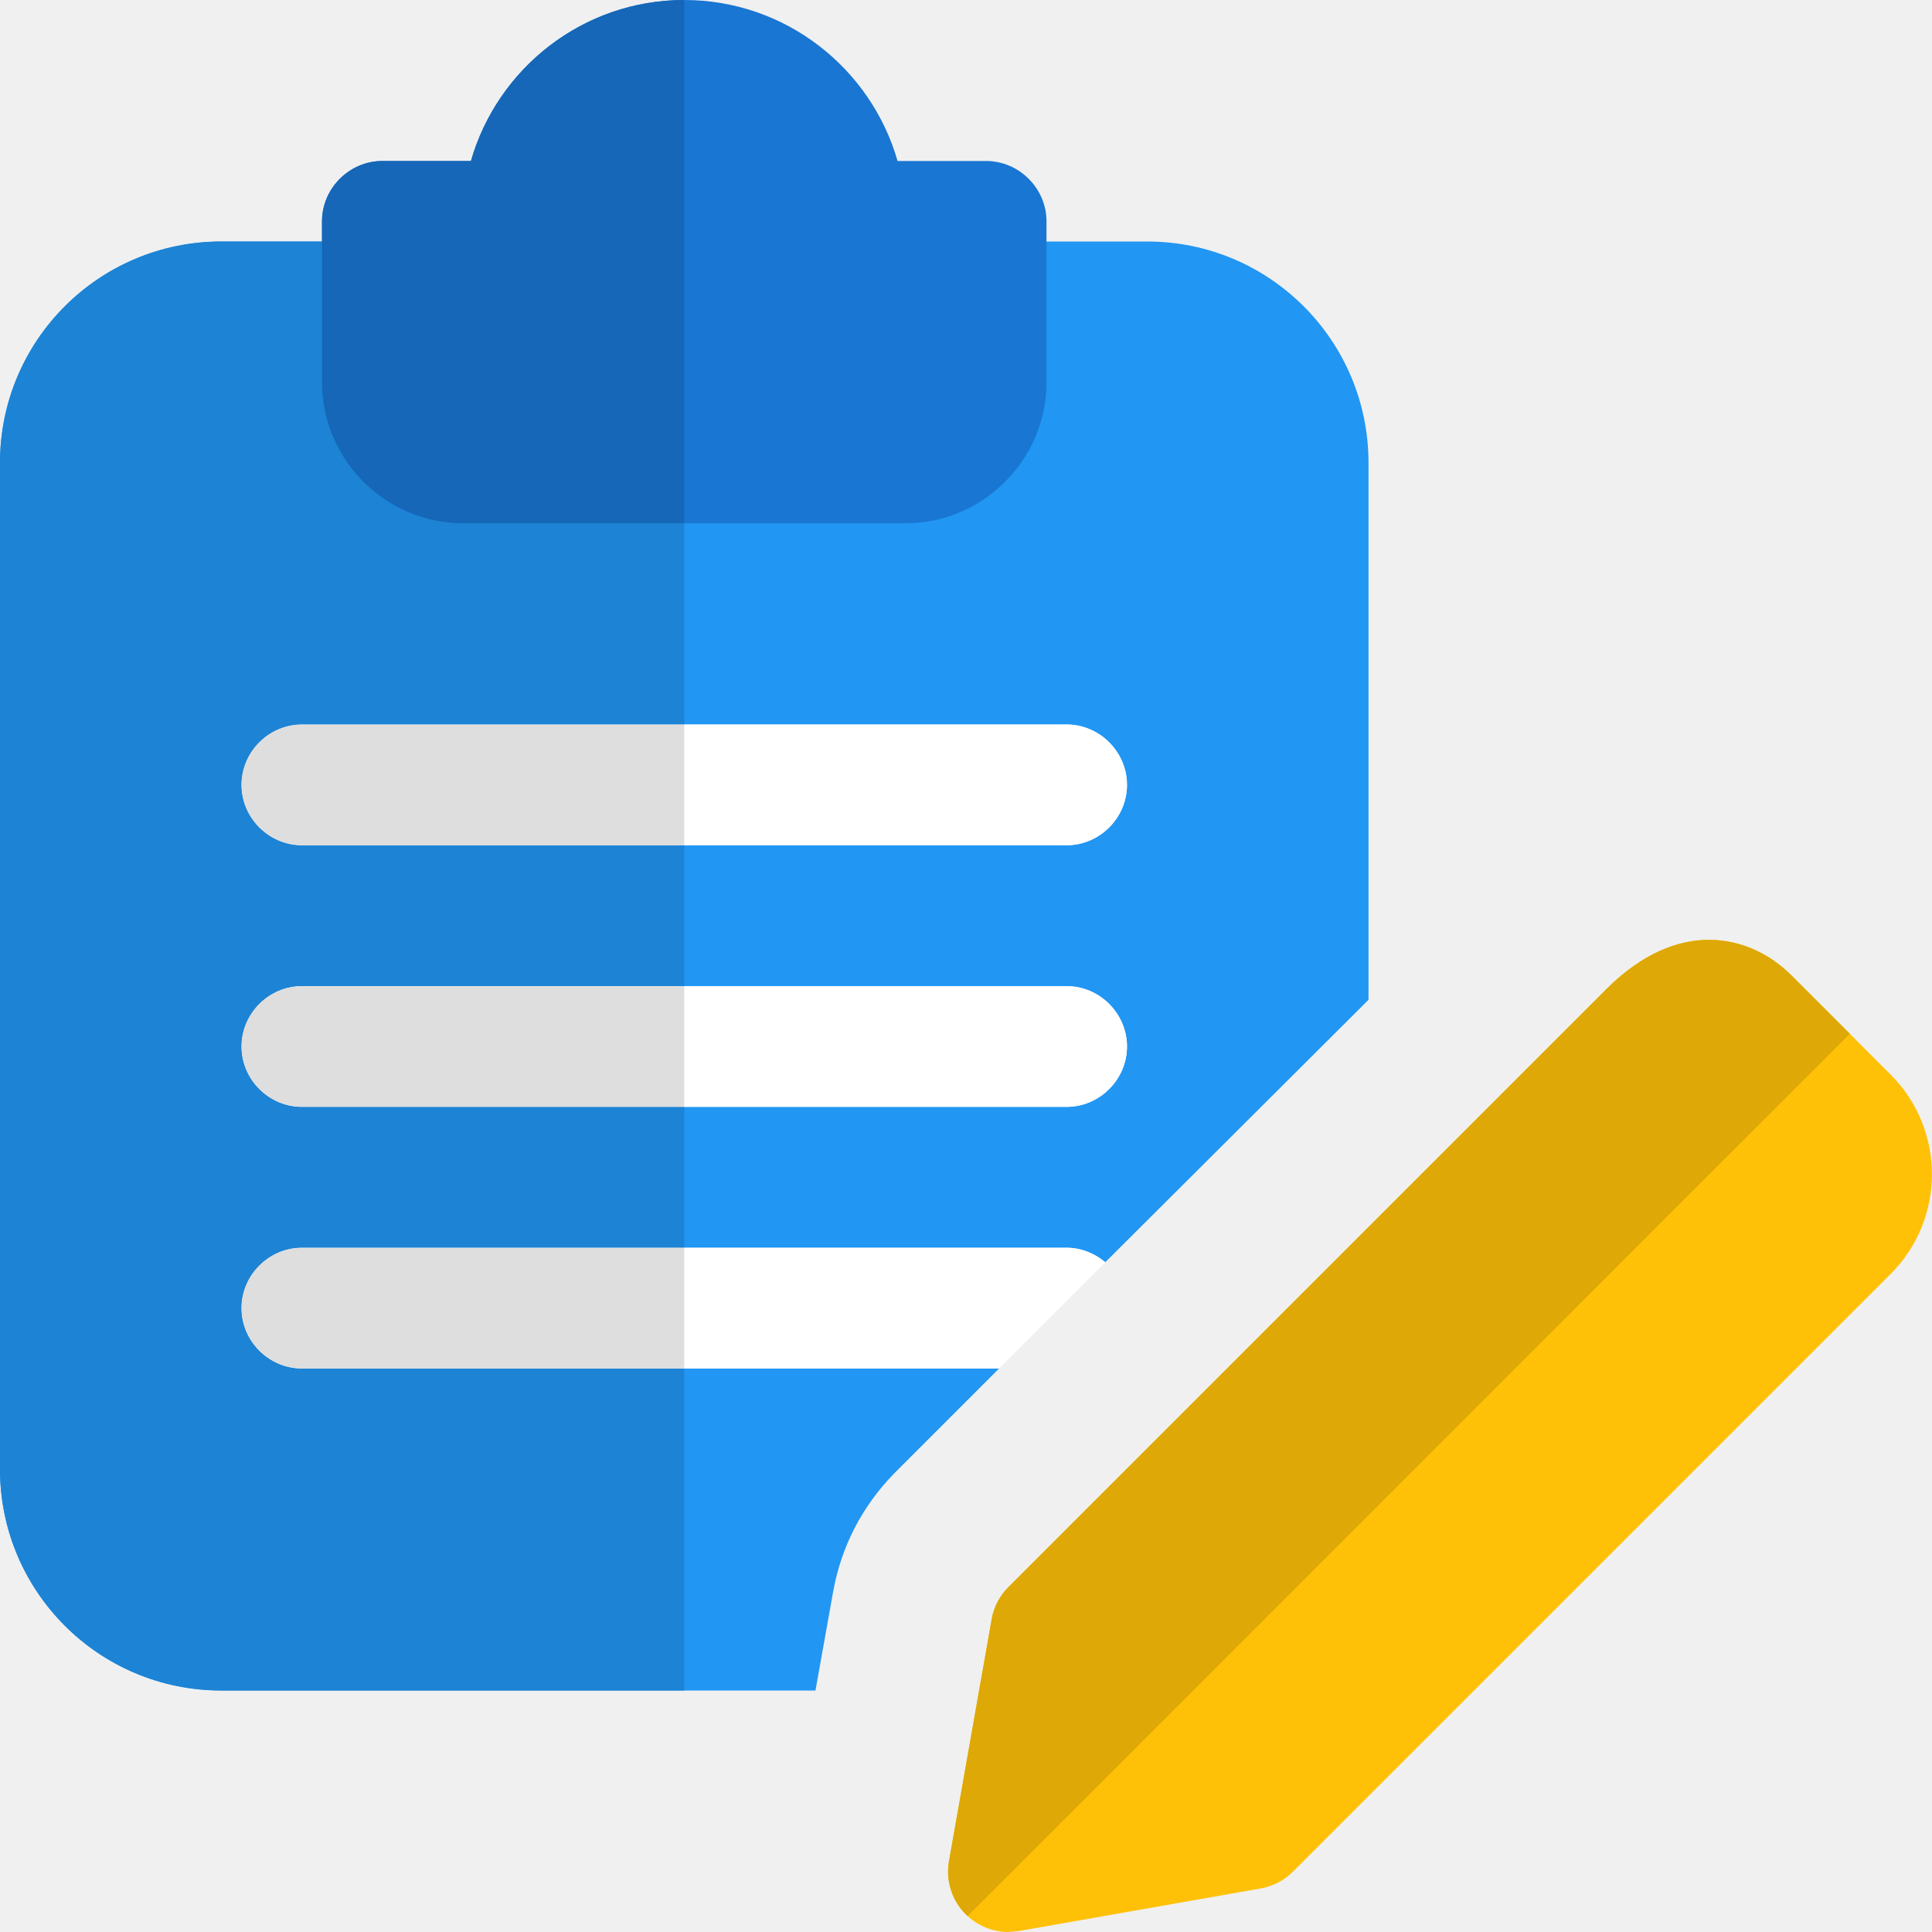
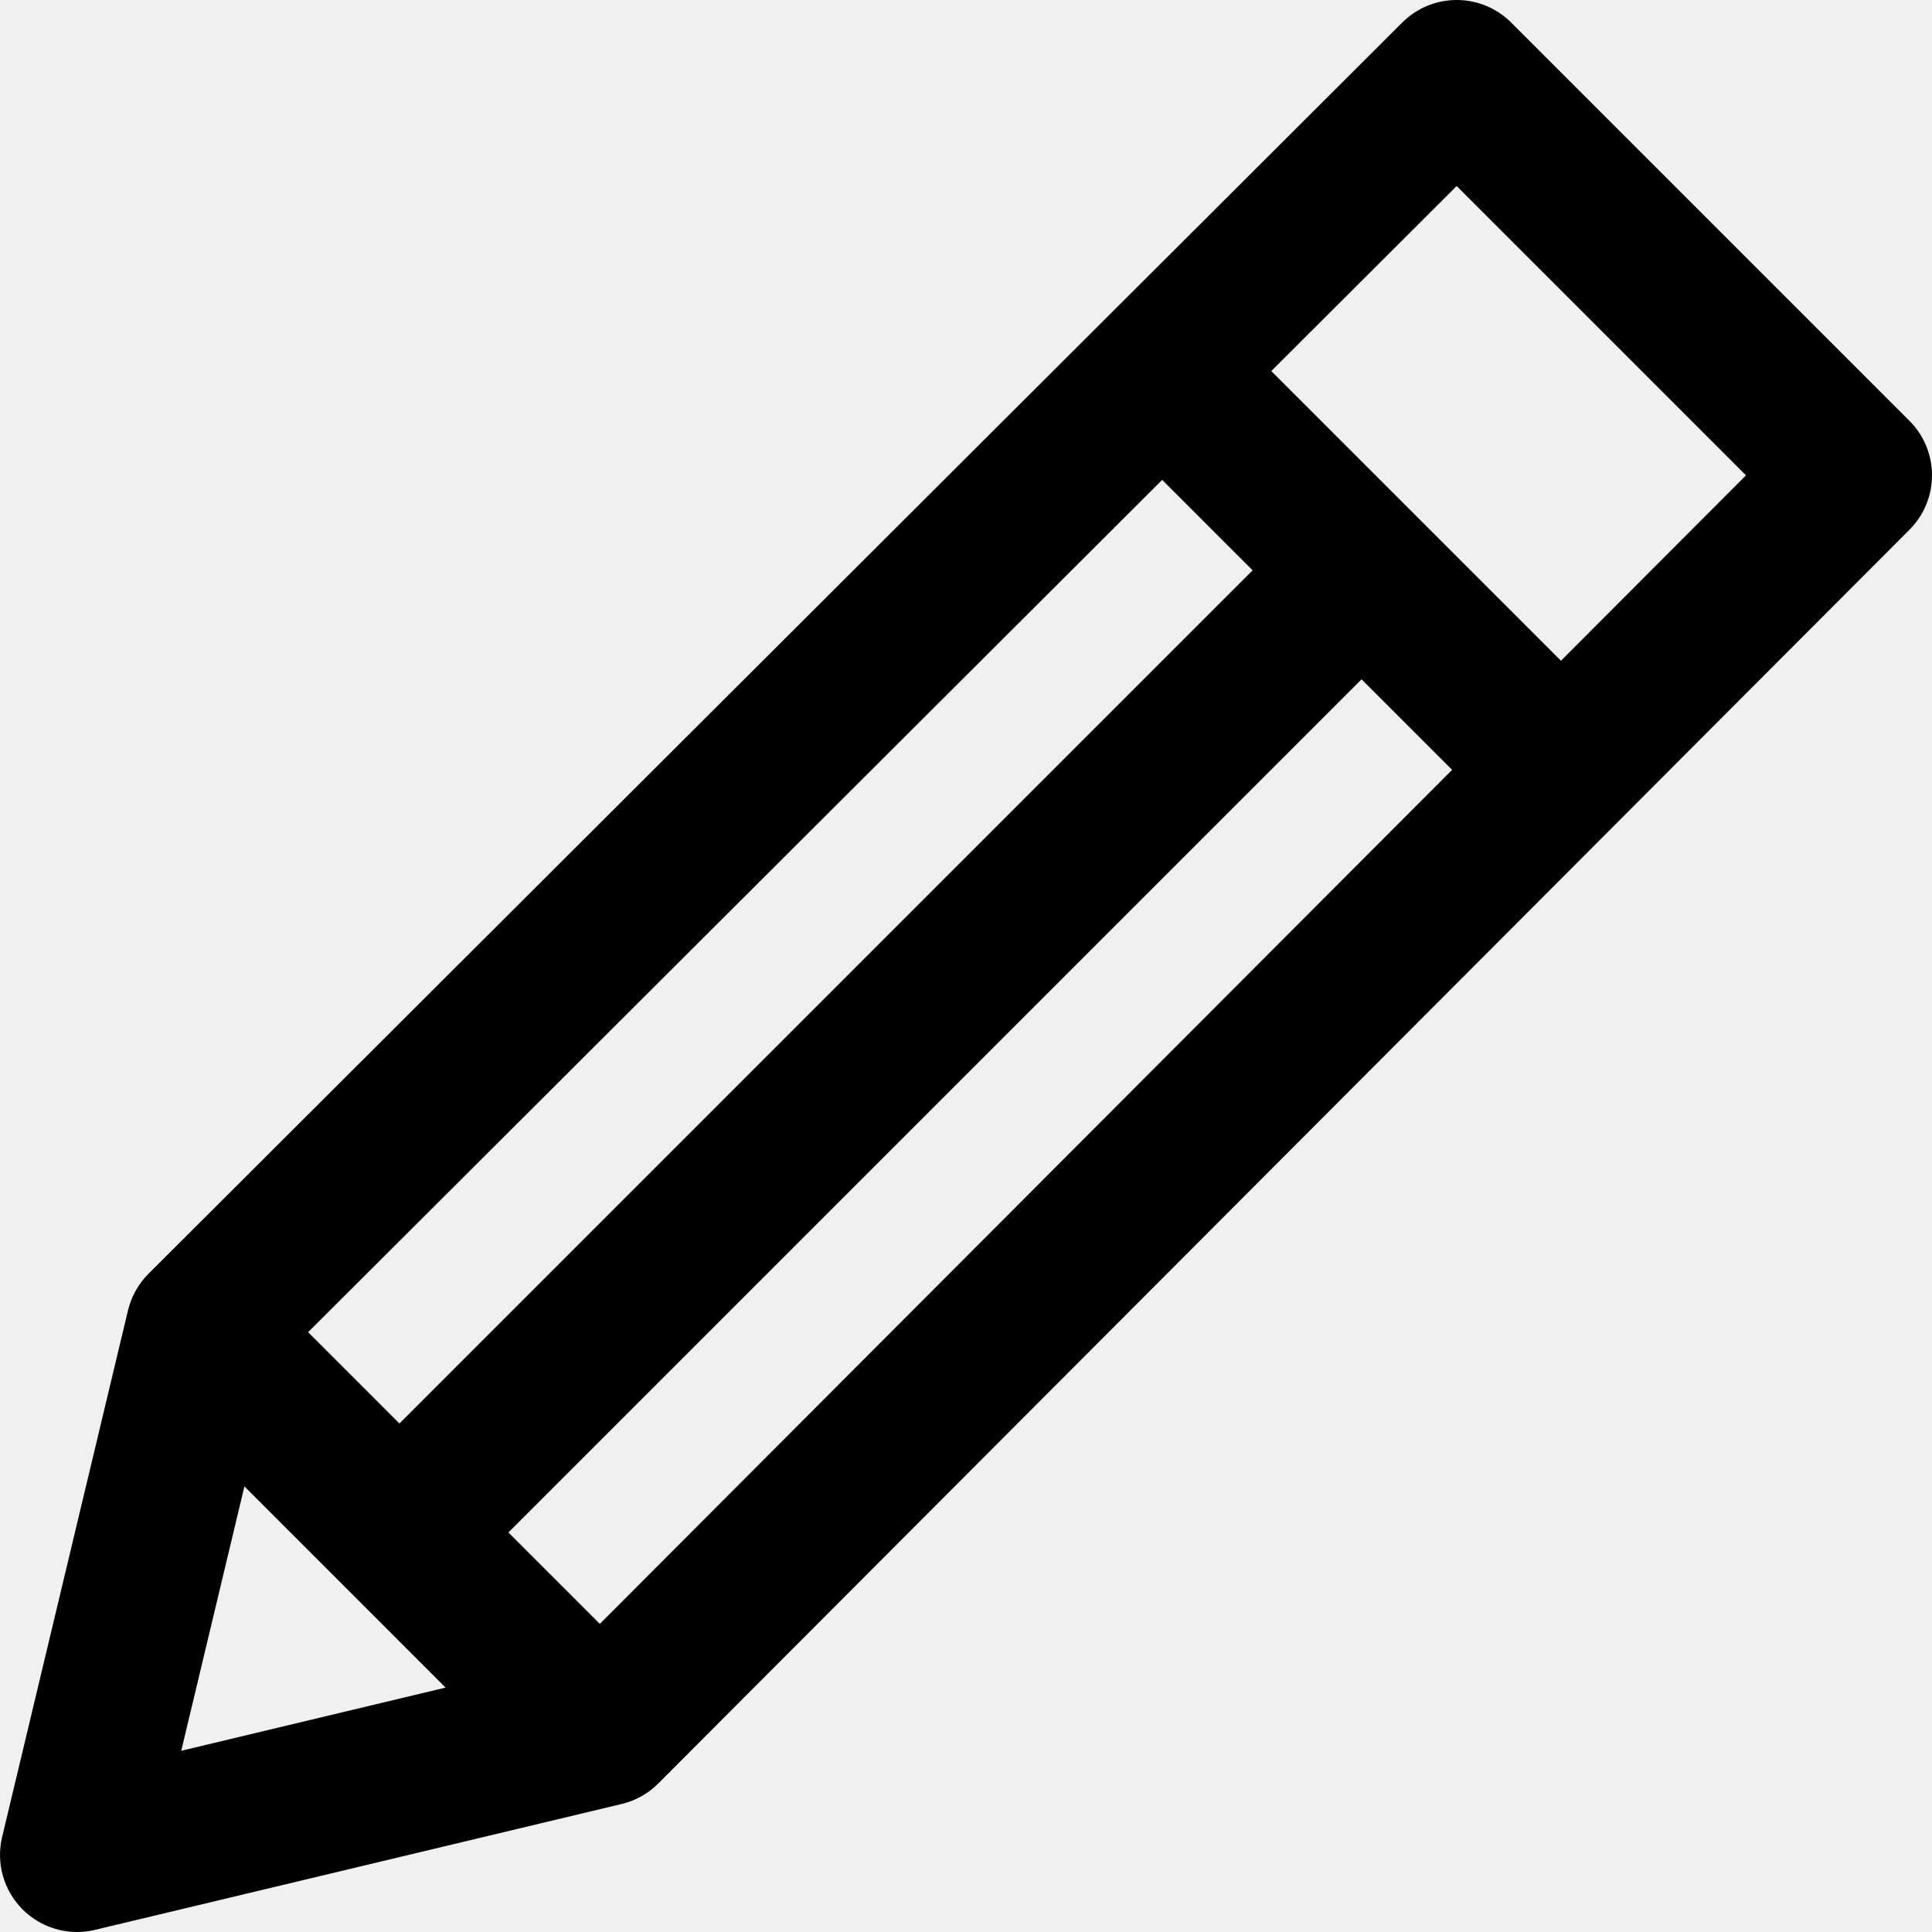
- <svg xmlns="http://www.w3.org/2000/svg" id="color" enable-background="new 0 0 24 24" height="512" viewBox="0 0 24 24" width="512">
-   <path d="m14.25 3h-11.5c-1.52 0-2.75 1.23-2.75 2.75v12.5c0 1.52 1.23 2.75 2.75 2.75h7.38l.22-1.23c.101-.56.36-1.06.761-1.47l1.3-1.3h-8.661c-.41 0-.75-.34-.75-.75s.34-.75.75-.75h9.5c.18 0 .35.07.48.18l3.27-3.26v-6.67c0-1.52-1.23-2.75-2.75-2.75zm-1 10.75h-9.5c-.41 0-.75-.34-.75-.75s.34-.75.75-.75h9.5c.41 0 .75.34.75.75s-.34.75-.75.75zm0-3.25h-9.5c-.41 0-.75-.34-.75-.75s.34-.75.75-.75h9.5c.41 0 .75.34.75.75s-.34.75-.75.75z" fill="#2196f3" />
-   <path d="m12.25 2h-1.1c-.33-1.15-1.39-2-2.65-2s-2.32.85-2.65 2h-1.1c-.41 0-.75.34-.75.75v2c0 .96.79 1.75 1.75 1.75h5.5c.96 0 1.75-.79 1.75-1.75v-2c0-.41-.34-.75-.75-.75z" fill="#1976d2" />
-   <g fill="#fff">
-     <path d="m14 9.75c0 .41-.34.75-.75.75h-9.5c-.41 0-.75-.34-.75-.75s.34-.75.75-.75h9.5c.41 0 .75.34.75.75z" />
-     <path d="m14 13c0 .41-.34.75-.75.75h-9.5c-.41 0-.75-.34-.75-.75s.34-.75.75-.75h9.5c.41 0 .75.34.75.75z" />
-     <path d="m13.73 15.68-1.32 1.32h-8.66c-.41 0-.75-.34-.75-.75s.34-.75.75-.75h9.5c.18 0 .35.07.48.18z" />
+ <svg xmlns="http://www.w3.org/2000/svg" version="1.1" id="Capa_1" x="0px" y="0px" viewBox="0 0 511.999 511.999" style="enable-background:new 0 0 511.999 511.999;" xml:space="preserve">
+   <g>
+     <g>
+       <path d="M506.012,111.514L400.481,5.984c-7.979-7.973-20.888-7.979-28.868-0.014L39.363,337.547    c-2.676,2.669-4.562,6.032-5.44,9.709L0.562,486.828c-1.648,6.897,0.409,14.168,5.426,19.186    c3.874,3.874,9.089,5.985,14.441,5.985c1.586,0,3.18-0.191,4.745-0.565l139.573-33.361c3.677-0.878,7.04-2.757,9.709-5.44    l331.57-332.251C513.991,132.403,513.985,119.48,506.012,111.514z M149.632,439.687L48.03,463.973l24.279-101.602L386.034,49.299    l76.67,76.67L149.632,439.687z" />
+     </g>
  </g>
-   <path d="m4 3h-1.25c-1.52 0-2.75 1.23-2.75 2.75v12.5c0 1.52 1.23 2.75 2.75 2.75h5.75v-4h-4.75c-.41 0-.75-.34-.75-.75 0-.41.34-.75.75-.75h4.75v-1.75h-4.75c-.41 0-.75-.34-.75-.75 0-.41.34-.75.75-.75h4.75v-1.75h-4.75c-.41 0-.75-.34-.75-.75 0-.41.34-.75.75-.75h4.75v-2.5h-2.75c-.96 0-1.75-.79-1.75-1.75z" fill="#1d83d4" />
-   <path d="m8.5 0c-1.26 0-2.32.85-2.65 2h-1.1c-.41 0-.75.34-.75.75v.25 1.75c0 .96.79 1.75 1.75 1.75h2.75z" fill="#1667b7" />
-   <path d="m8.5 9h-4.75c-.41 0-.75.34-.75.75 0 .41.34.75.75.75h4.75z" fill="#dedede" />
-   <path d="m8.5 12.25h-4.75c-.41 0-.75.34-.75.75 0 .41.34.75.75.75h4.75z" fill="#dedede" />
-   <path d="m8.5 15.5h-4.75c-.41 0-.75.34-.75.75 0 .41.34.75.75.75h4.75z" fill="#dedede" />
-   <path d="m12.527 24c-.197 0-.389-.078-.53-.22-.173-.173-.251-.419-.208-.661l.53-3.005c.026-.151.1-.291.208-.399l7.425-7.425c.912-.913 1.808-.667 2.298-.177l1.237 1.237c.683.683.683 1.792 0 2.475l-7.425 7.425c-.108.109-.248.182-.4.209l-3.005.529zm3.005-1.28h.01z" fill="#ffc107" />
-   <path d="m21.23 11.675c-.392 0-.833.17-1.278.615l-7.425 7.425c-.108.108-.182.248-.208.399l-.53 3.005c-.043.242.035.488.208.661.008.008.015.015.023.022l10.959-10.96-.73-.73c-.25-.25-.608-.437-1.019-.437z" fill="#dea806" />
+   <g>
+     <g>
+       <rect x="340.418" y="76.048" transform="matrix(0.7071 -0.7071 0.7071 0.7071 -1.1875 299.421)" width="40.843" height="150.192" />
+     </g>
+   </g>
+   <g>
+     <g>
+       <rect x="52.658" y="258.373" transform="matrix(0.7071 -0.7071 0.7071 0.7071 -128.8402 246.5416)" width="361.047" height="40.843" />
+     </g>
+   </g>
+   <g>
+     <g>
+       <rect x="85.448" y="331.51" transform="matrix(0.7071 -0.7071 0.7071 0.7071 -256.1682 193.8131)" width="40.843" height="149.239" />
+     </g>
+   </g>
+   <g>
+ </g>
+   <g>
+ </g>
+   <g>
+ </g>
+   <g>
+ </g>
+   <g>
+ </g>
+   <g>
+ </g>
+   <g>
+ </g>
+   <g>
+ </g>
+   <g>
+ </g>
+   <g>
+ </g>
+   <g>
+ </g>
+   <g>
+ </g>
+   <g>
+ </g>
+   <g>
+ </g>
+   <g>
+ </g>
</svg>
